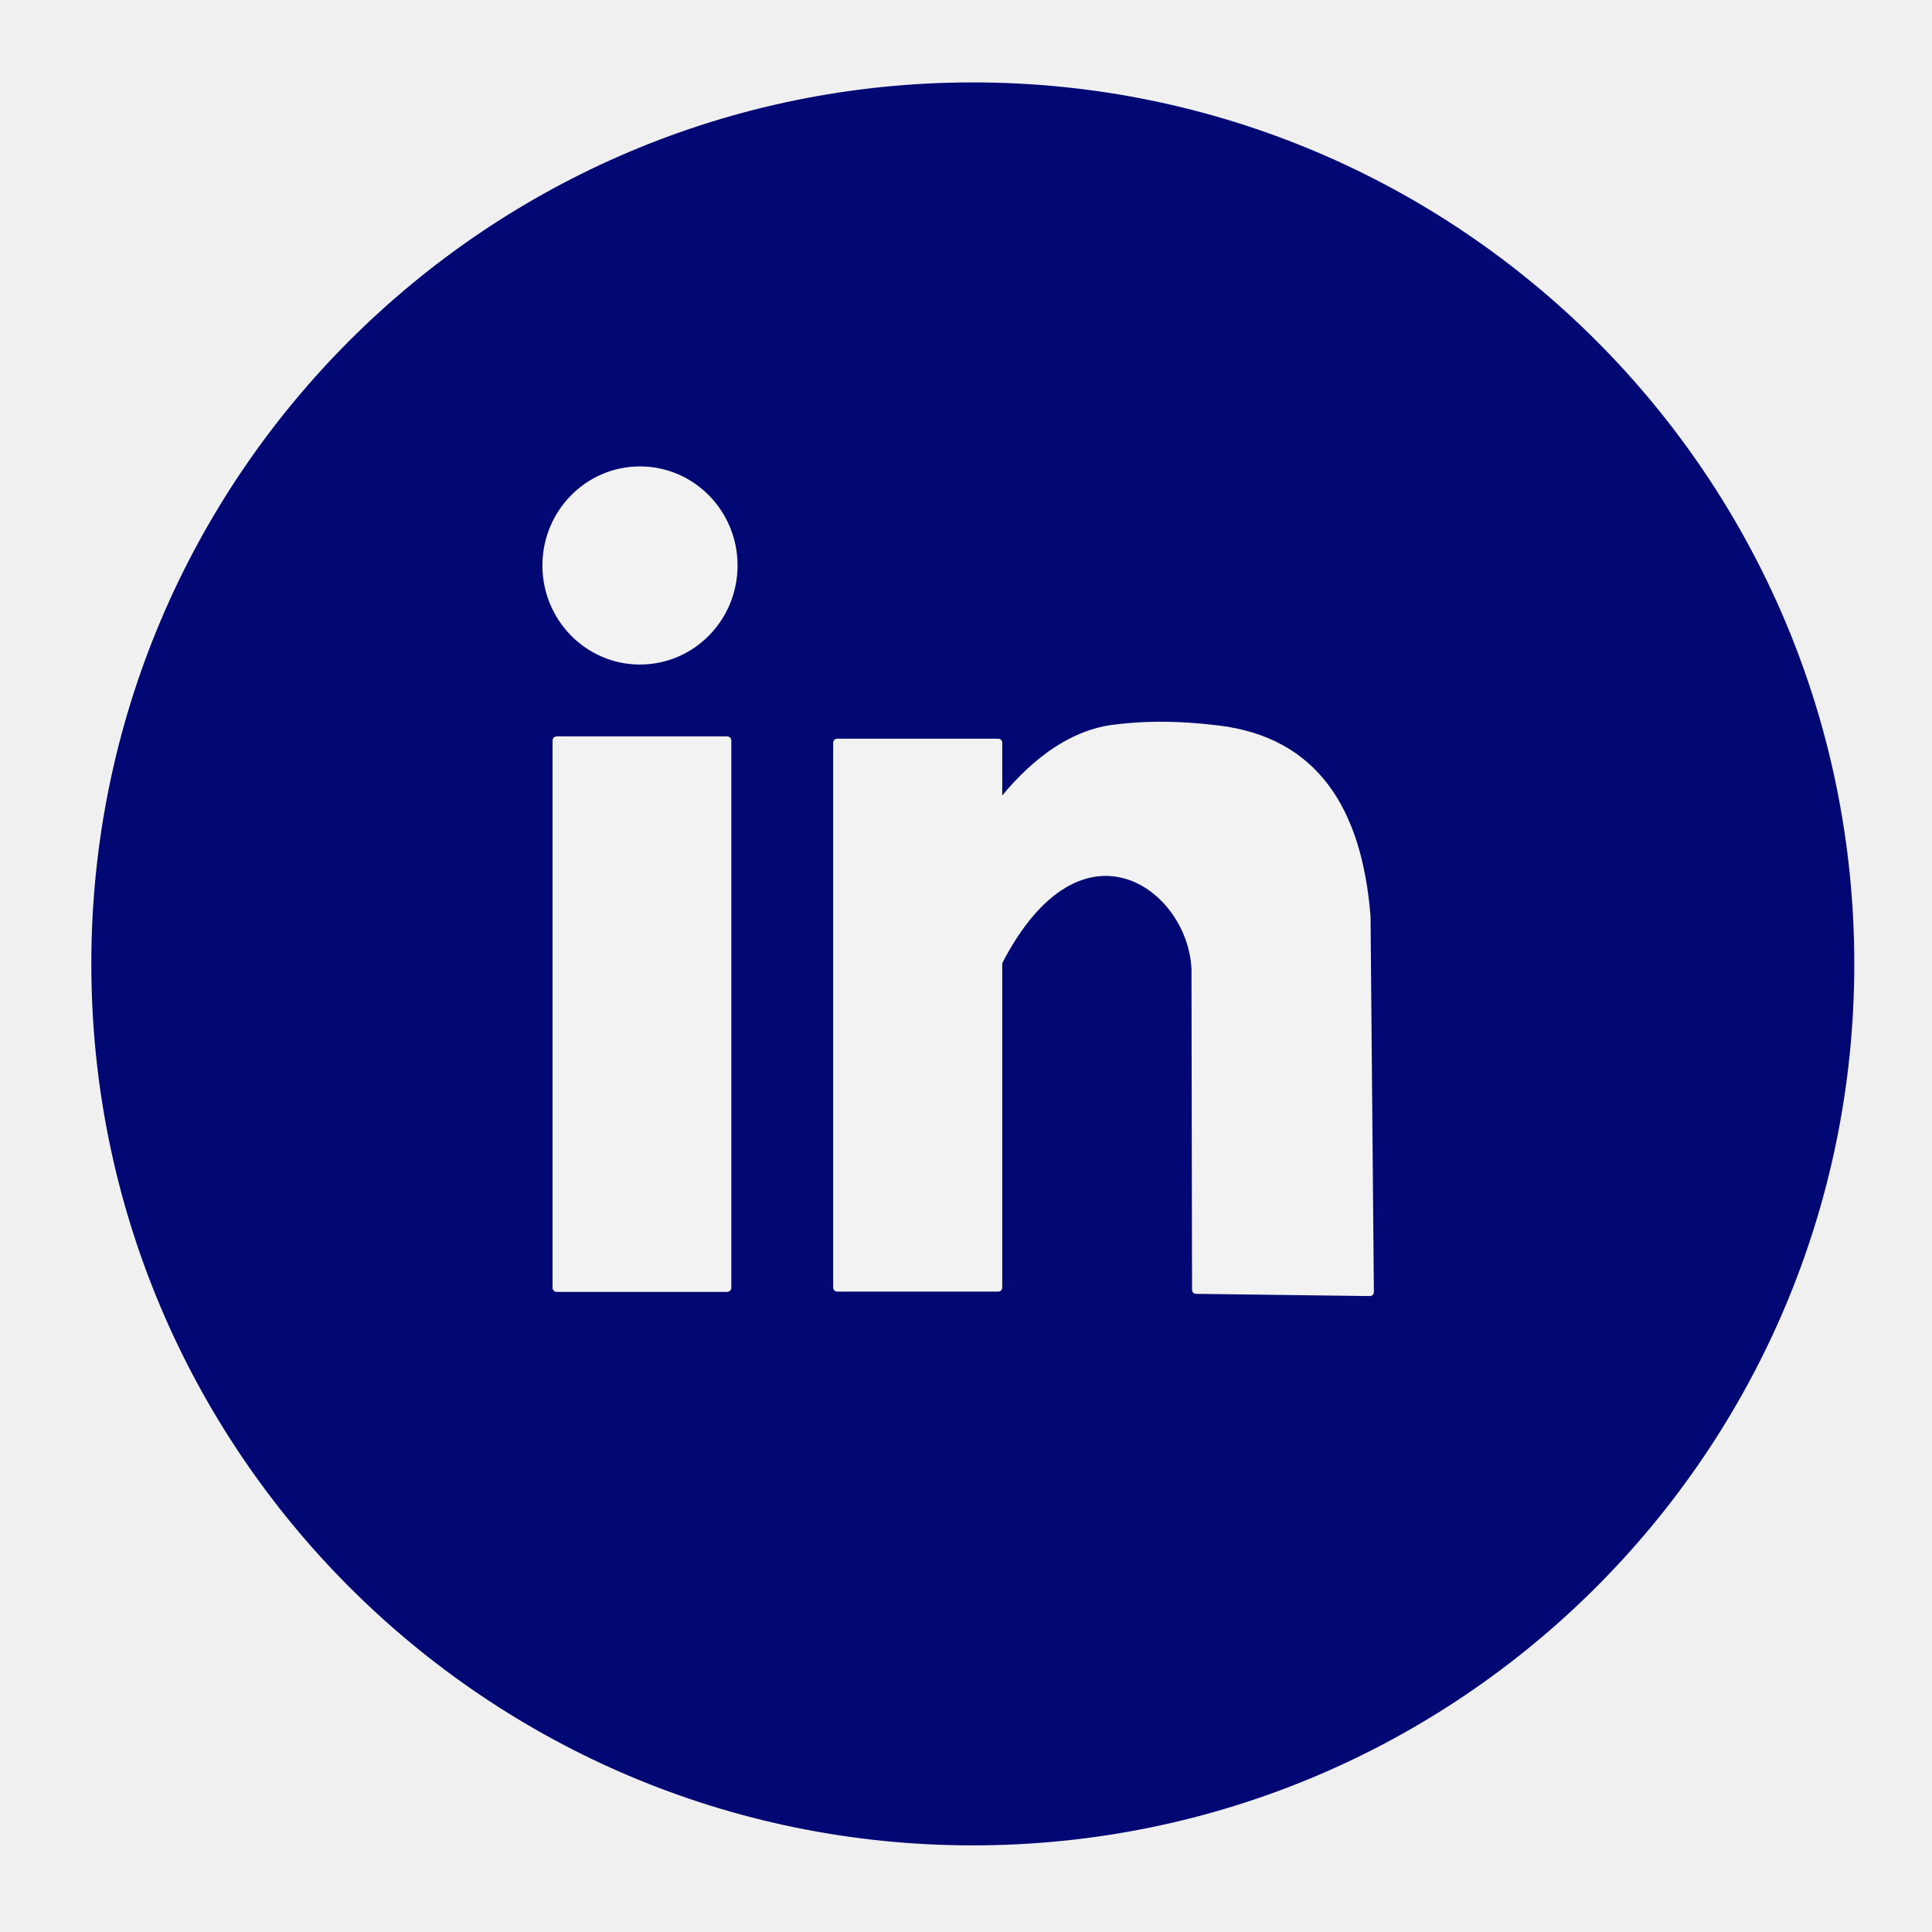
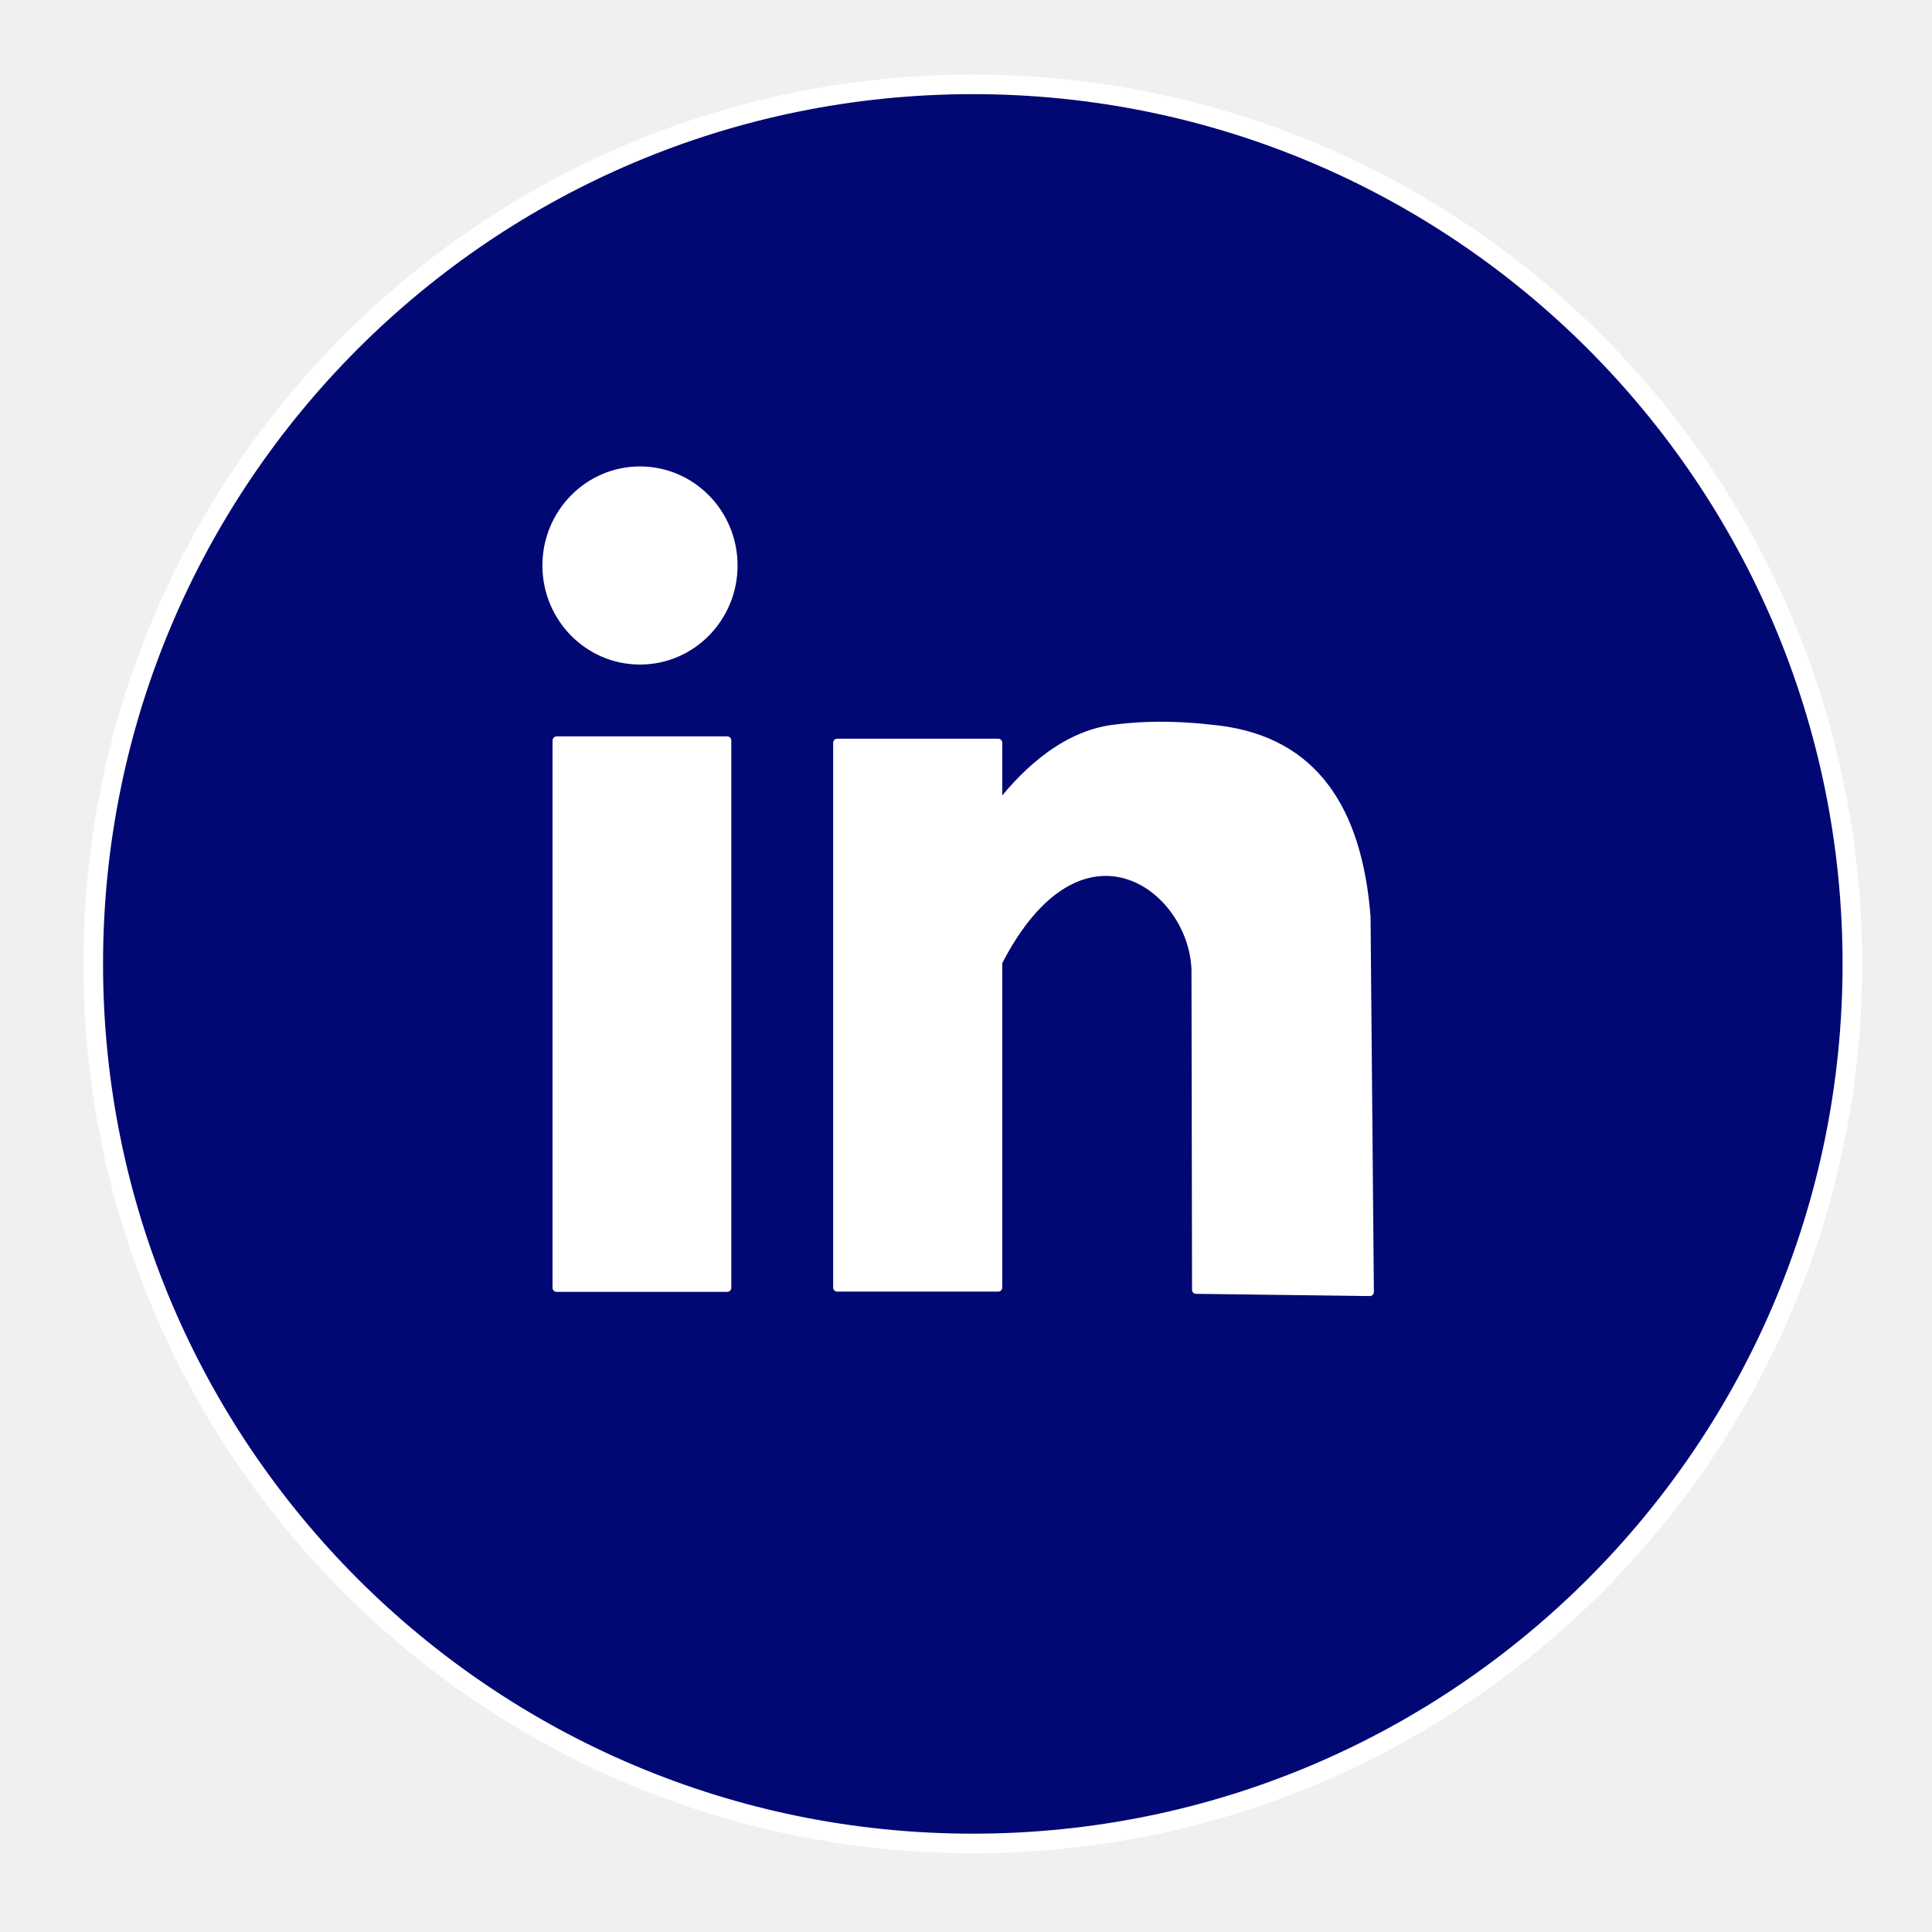
<svg xmlns="http://www.w3.org/2000/svg" width="86mm" height="86mm" viewBox="0 0 86 86" version="1.1" id="svg1" xml:space="preserve">
  <defs id="defs1" />
  <g id="layer2" style="opacity:1">
-     <g id="g7" transform="translate(-7.959021,-4.723788)">
-       <circle style="display:inline;fill:#020873;fill-opacity:1;stroke:#020873;stroke-width:0.172;stroke-linejoin:round;stroke-opacity:1" id="path1" cx="51.262" cy="47.63" r="39.152" />
-       <ellipse style="fill:#f2f2f2;fill-opacity:1;stroke:#f2f2f2;stroke-width:0.209;stroke-linejoin:round;stroke-opacity:1" id="path6" cx="36.447" cy="29.895" rx="4.239" ry="4.305" />
-       <rect style="fill:#f2f2f2;fill-opacity:1;stroke:#f2f2f2;stroke-width:0.369;stroke-linejoin:round;stroke-opacity:1" id="rect6" width="7.589" height="24.358" x="32.739" y="37.688" />
-       <path id="rect6-3" style="opacity:1;fill:#f2f2f2;fill-opacity:1;stroke:#f2f2f2;stroke-width:0.358;stroke-linejoin:round;stroke-opacity:1" d="m 59.409,37.031 c -0.577,0.007 -1.165,0.044 -1.769,0.119 -2.141,0.226 -3.921,1.787 -5.198,3.433 l -0.049,1.67 v -4.468 h -7.168 v 24.254 h 7.168 V 47.555 c 3.625,-7.066 8.642,-3.415 8.782,0.321 l 0.025,14.262 7.736,0.099 -0.148,-16.709 C 68.41,40.763 66.455,37.727 62.213,37.199 61.299,37.089 60.37,37.019 59.409,37.031 Z" />
+     <g id="g1">
+       <circle style="display:inline;fill:#020873;fill-opacity:1;stroke:#ffffff;stroke-width:0.872;stroke-linejoin:round;stroke-opacity:1;stroke-dasharray:none" id="path1" cx="43.303" cy="42.907" r="39.152" />
+       <ellipse style="fill:#ffffff;fill-opacity:1;stroke:#ffffff;stroke-width:0.209;stroke-linejoin:round;stroke-opacity:1" id="path6" cx="28.488" cy="25.172" rx="4.239" ry="4.305" />
+       <rect style="fill:#ffffff;fill-opacity:1;stroke:#ffffff;stroke-width:0.369;stroke-linejoin:round;stroke-opacity:1" id="rect6" width="7.589" height="24.358" x="24.78" y="32.964" />
+       <path id="rect6-3" style="fill:#ffffff;fill-opacity:1;stroke:#ffffff;stroke-width:0.358;stroke-linejoin:round;stroke-opacity:1" d="m 51.45,32.307 c -0.577,0.007 -1.165,0.044 -1.769,0.119 -2.141,0.226 -3.921,1.787 -5.198,3.433 l -0.049,1.67 v -4.468 h -7.168 v 24.254 h 7.168 V 42.831 c 3.625,-7.066 8.642,-3.415 8.782,0.321 l 0.025,14.262 7.736,0.099 -0.148,-16.709 C 60.451,36.04 58.496,33.003 54.254,32.475 53.34,32.365 52.411,32.295 51.45,32.307 Z" />
    </g>
  </g>
</svg>
